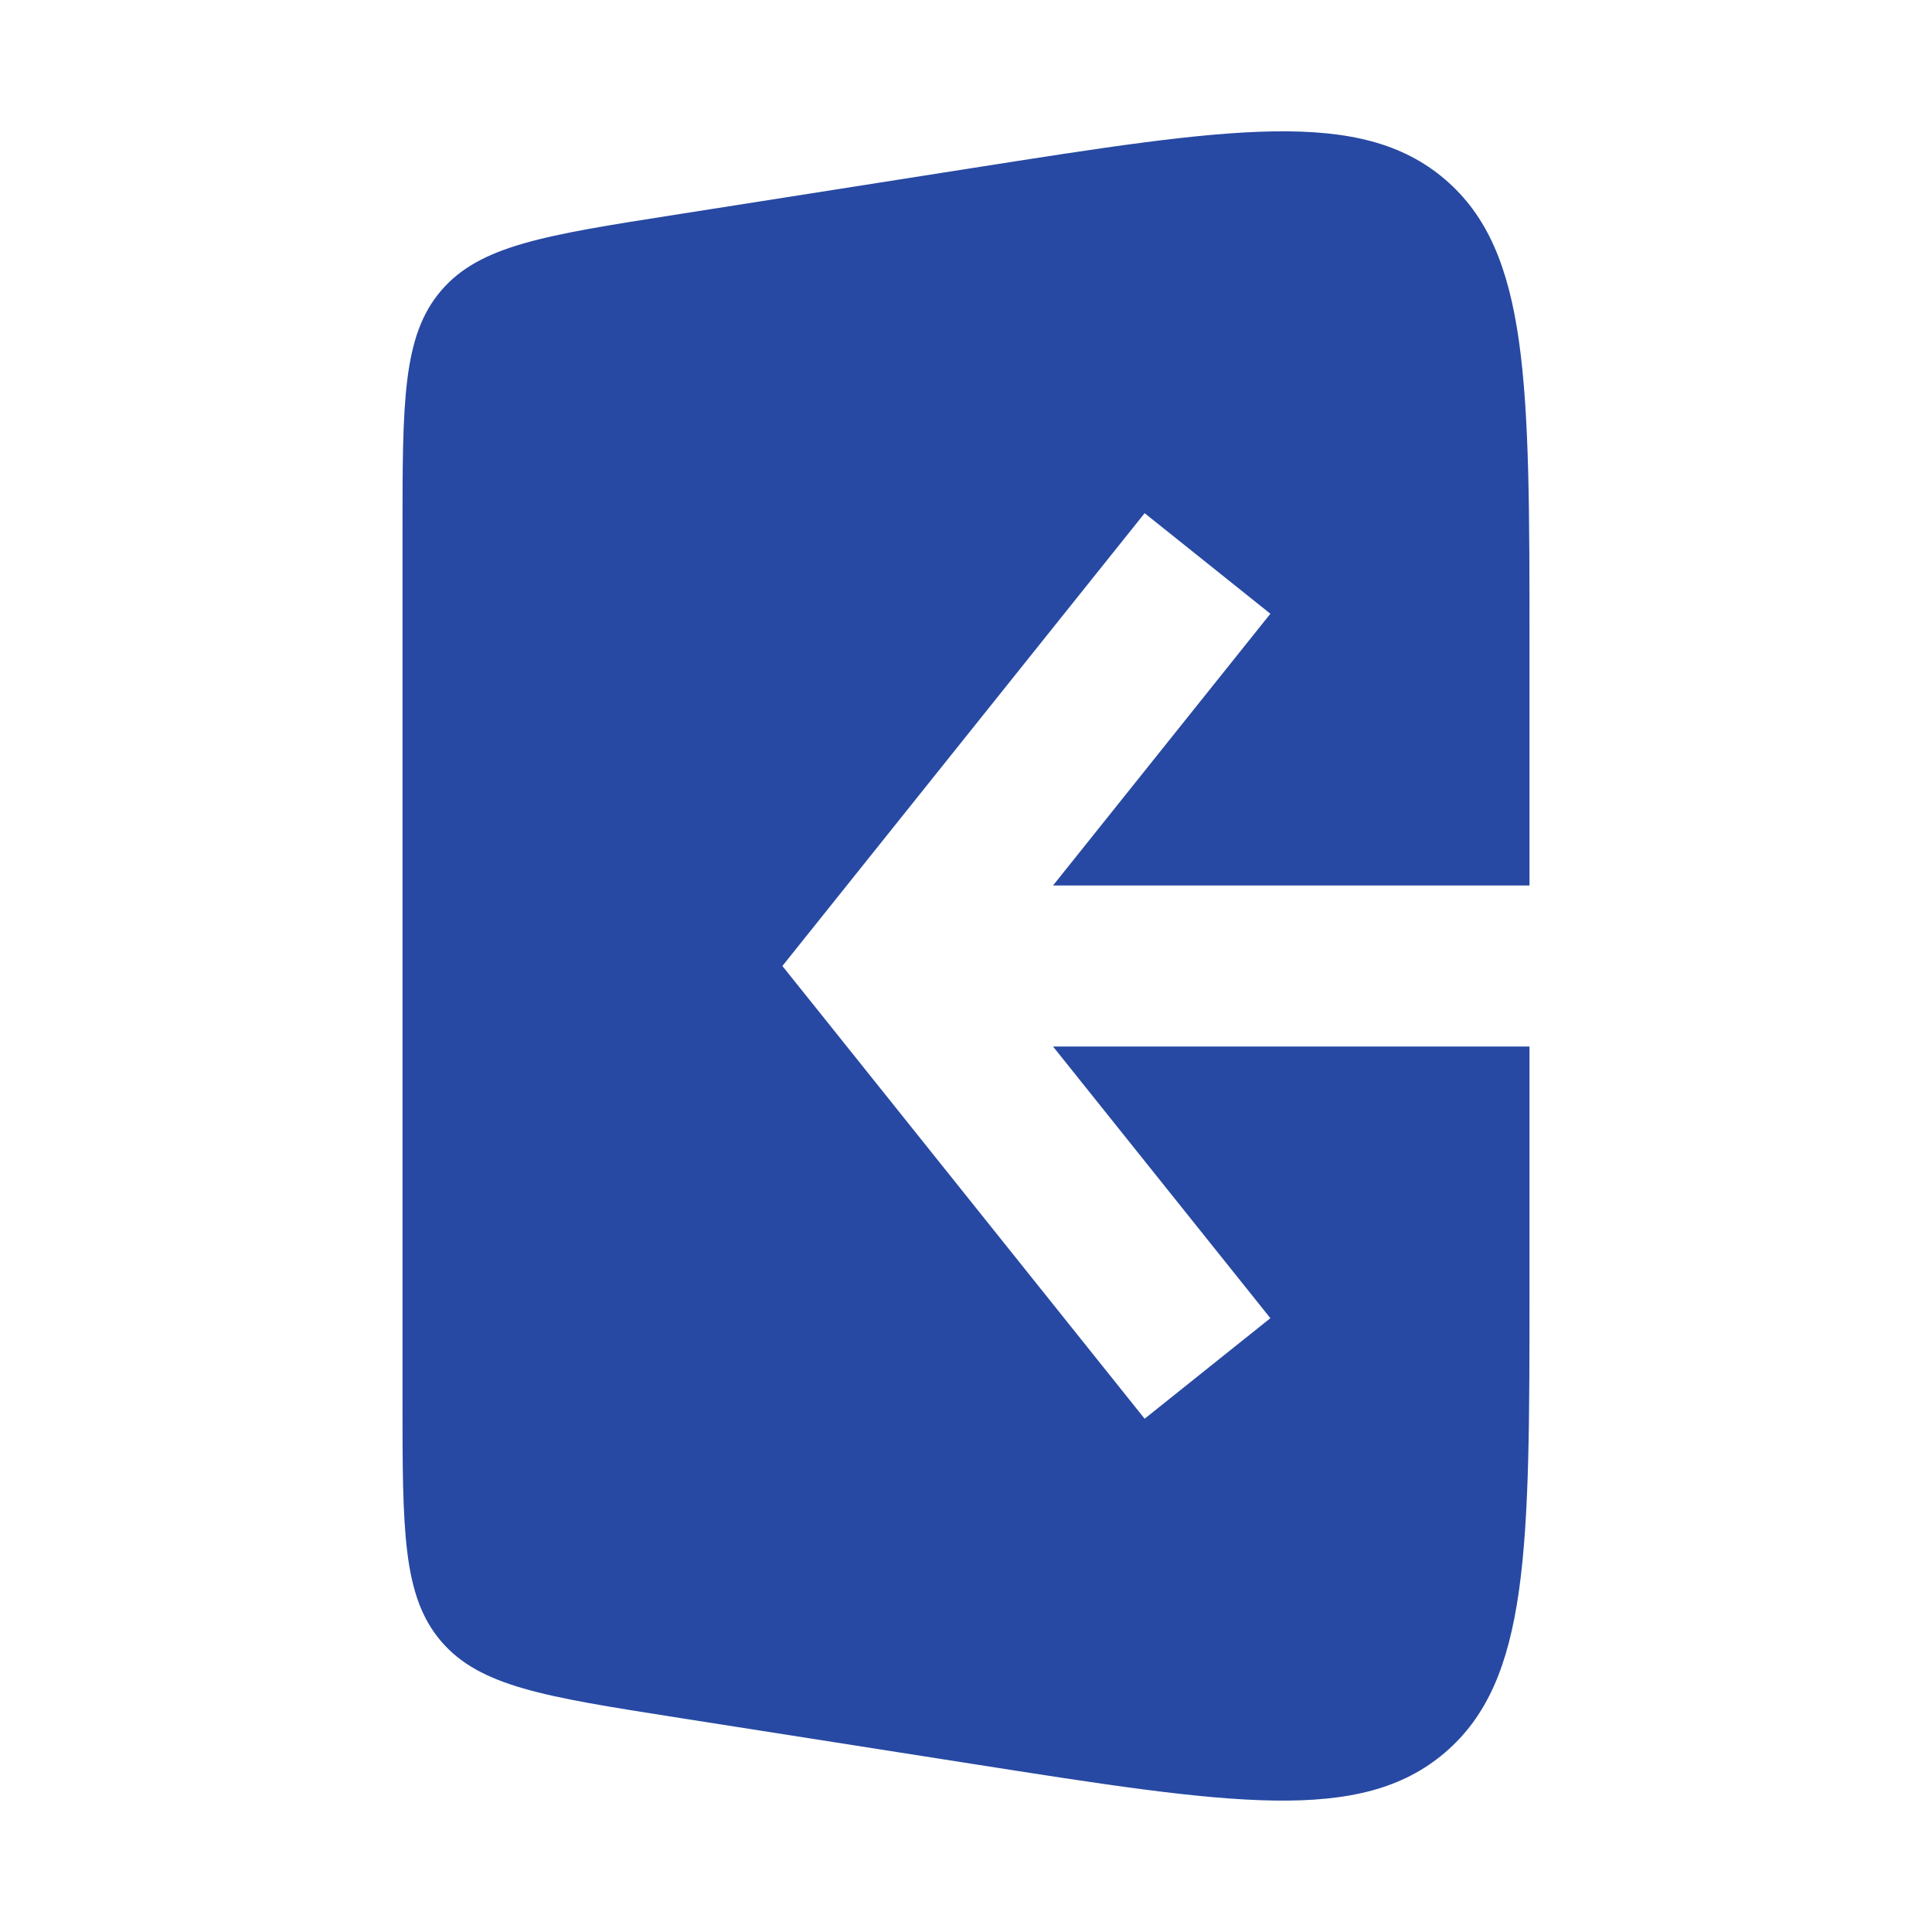
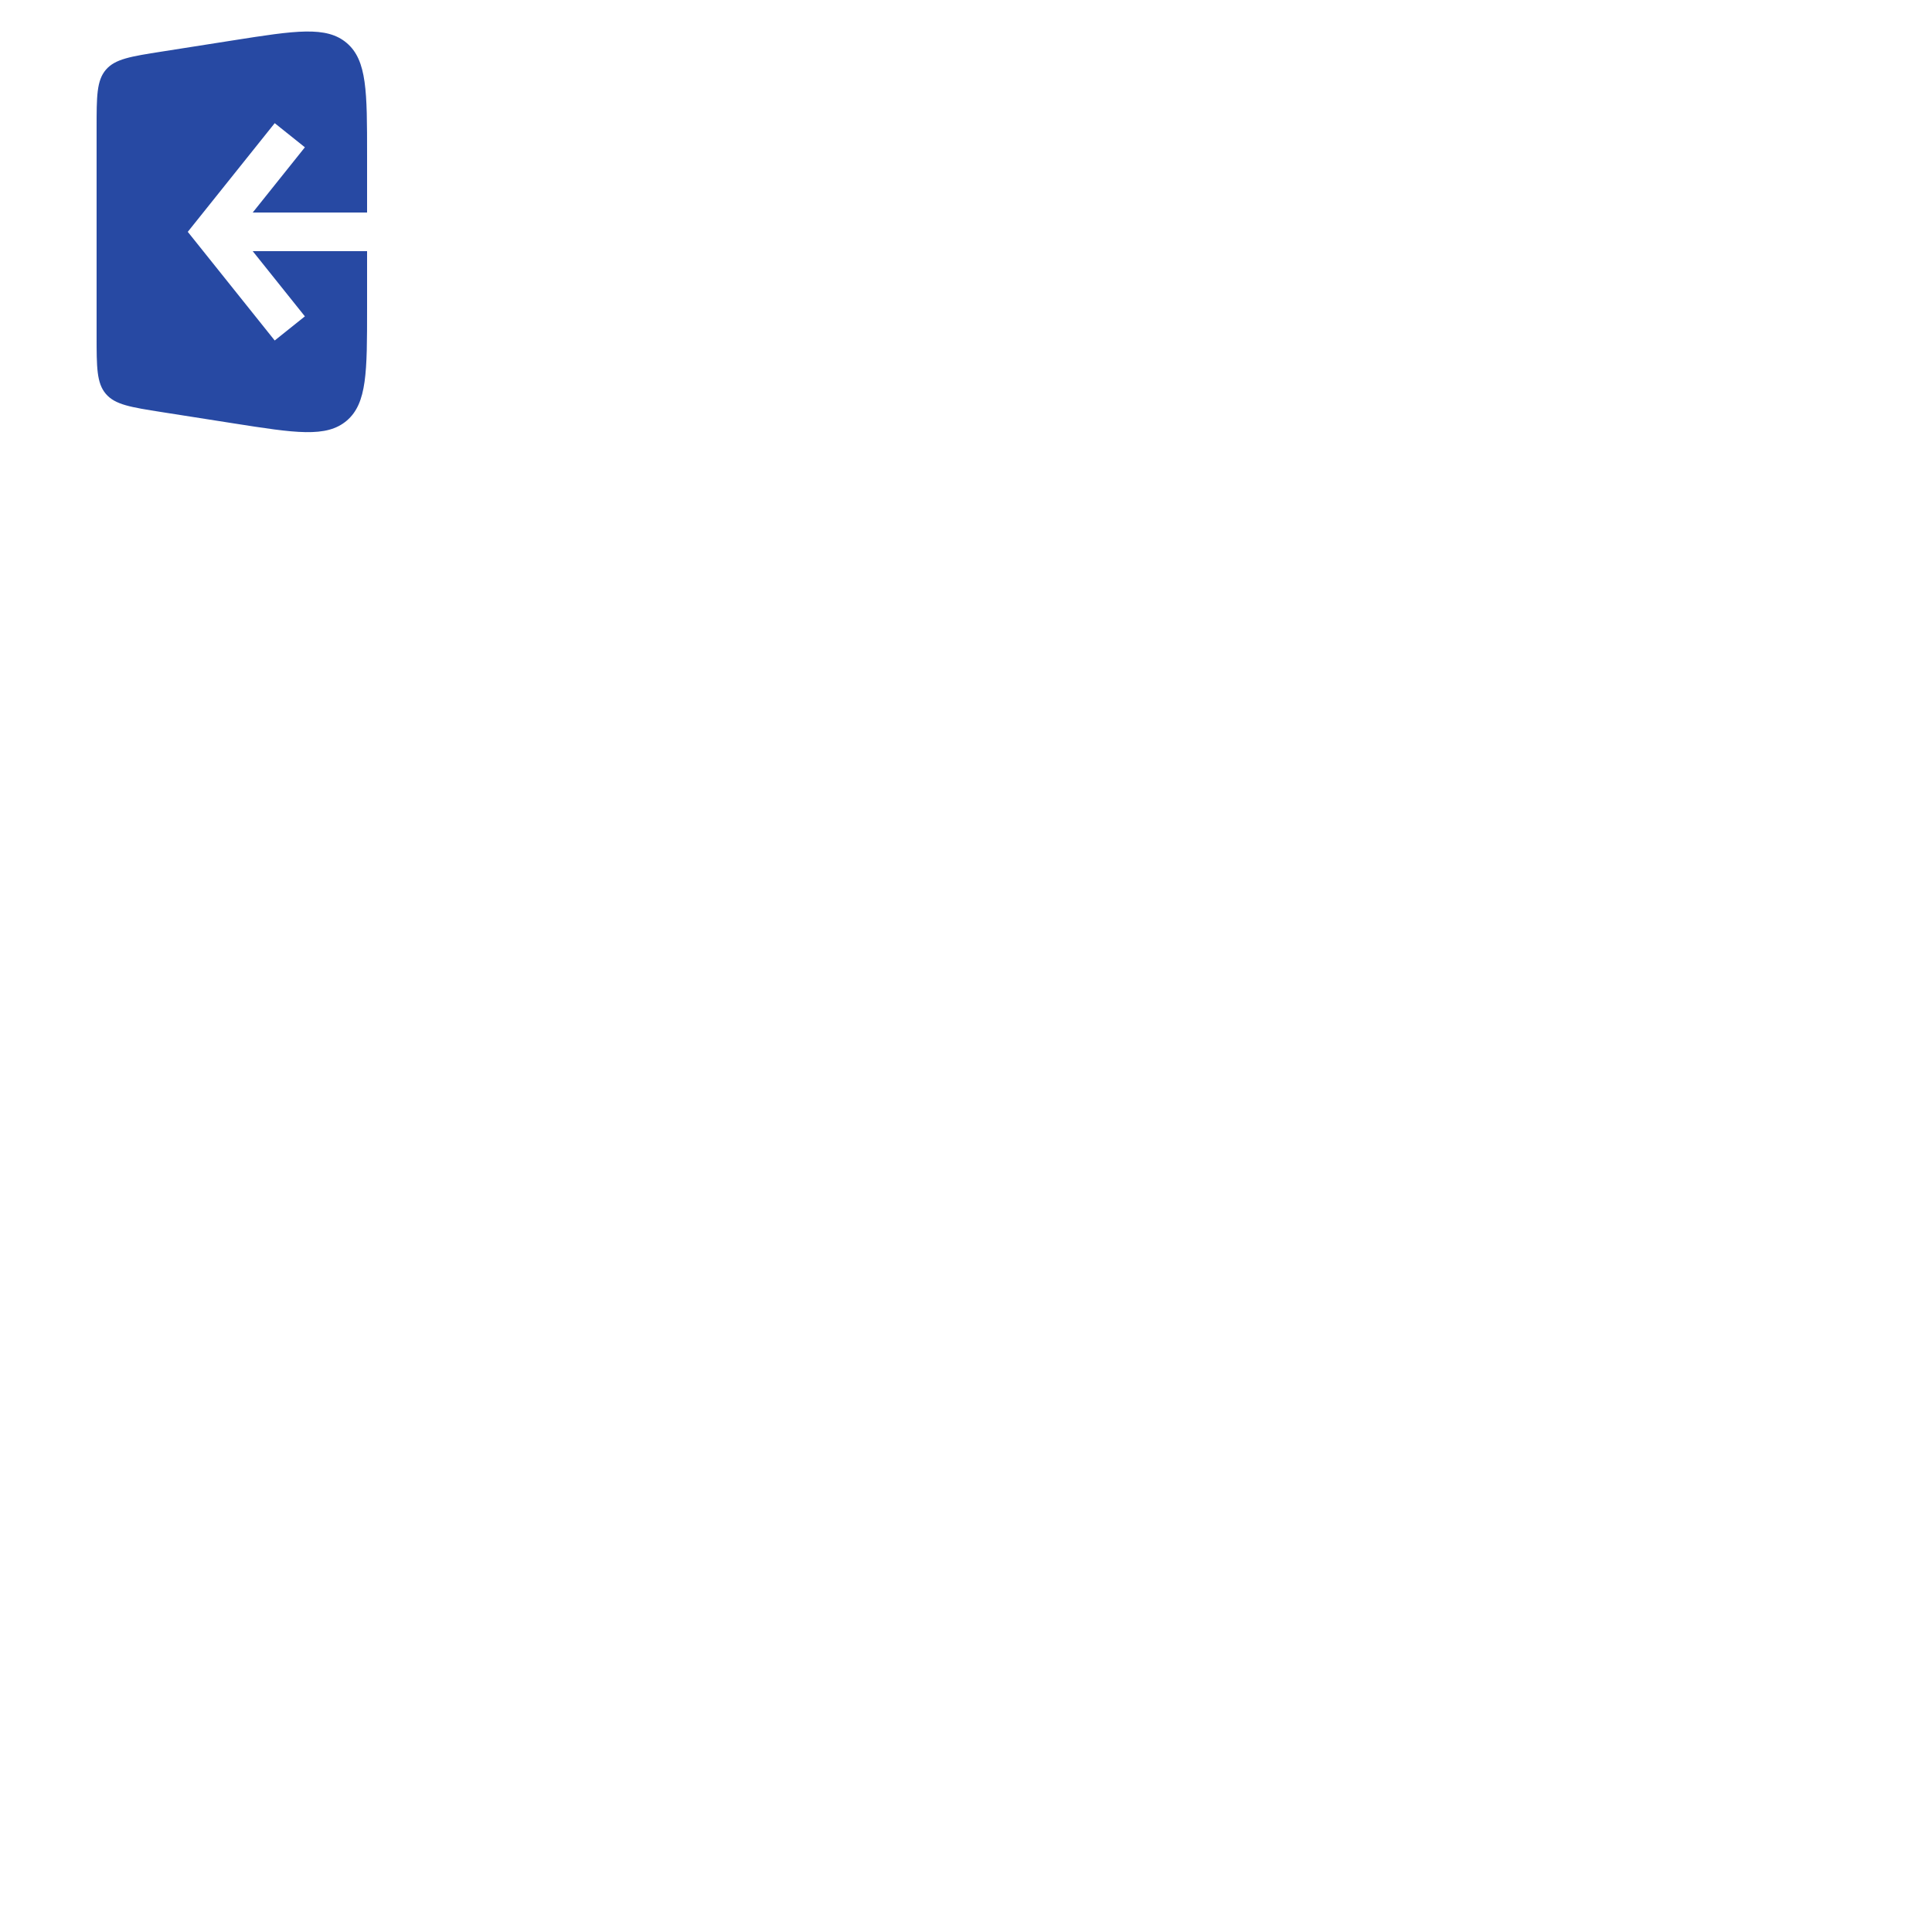
- <svg xmlns="http://www.w3.org/2000/svg" width="24" height="24" viewBox="0 0 24 24" fill="none">
+ <svg xmlns="http://www.w3.org/2000/svg" width="100" height="100" viewBox="0 0 100 100" fill="none">
  <path fill-rule="evenodd" clip-rule="evenodd" d="M8.379 2.669L12.069 2.089C15.289 1.583 16.899 1.33 17.95 2.228C19 3.126 19 4.756 19 8.016V11H13.081L15.781 7.624L14.219 6.375L10.219 11.375L9.719 12L10.219 12.624L14.219 17.624L15.781 16.375L13.081 13H19V15.983C19 19.243 19 20.873 17.95 21.771C16.899 22.669 15.289 22.416 12.069 21.91L8.379 21.331C6.766 21.077 5.96 20.95 5.48 20.389C5 19.828 5 19.012 5 17.379V6.62C5 4.988 5 4.171 5.48 3.61C5.96 3.049 6.766 2.922 8.379 2.669Z" fill="#2749A3" />
</svg>
